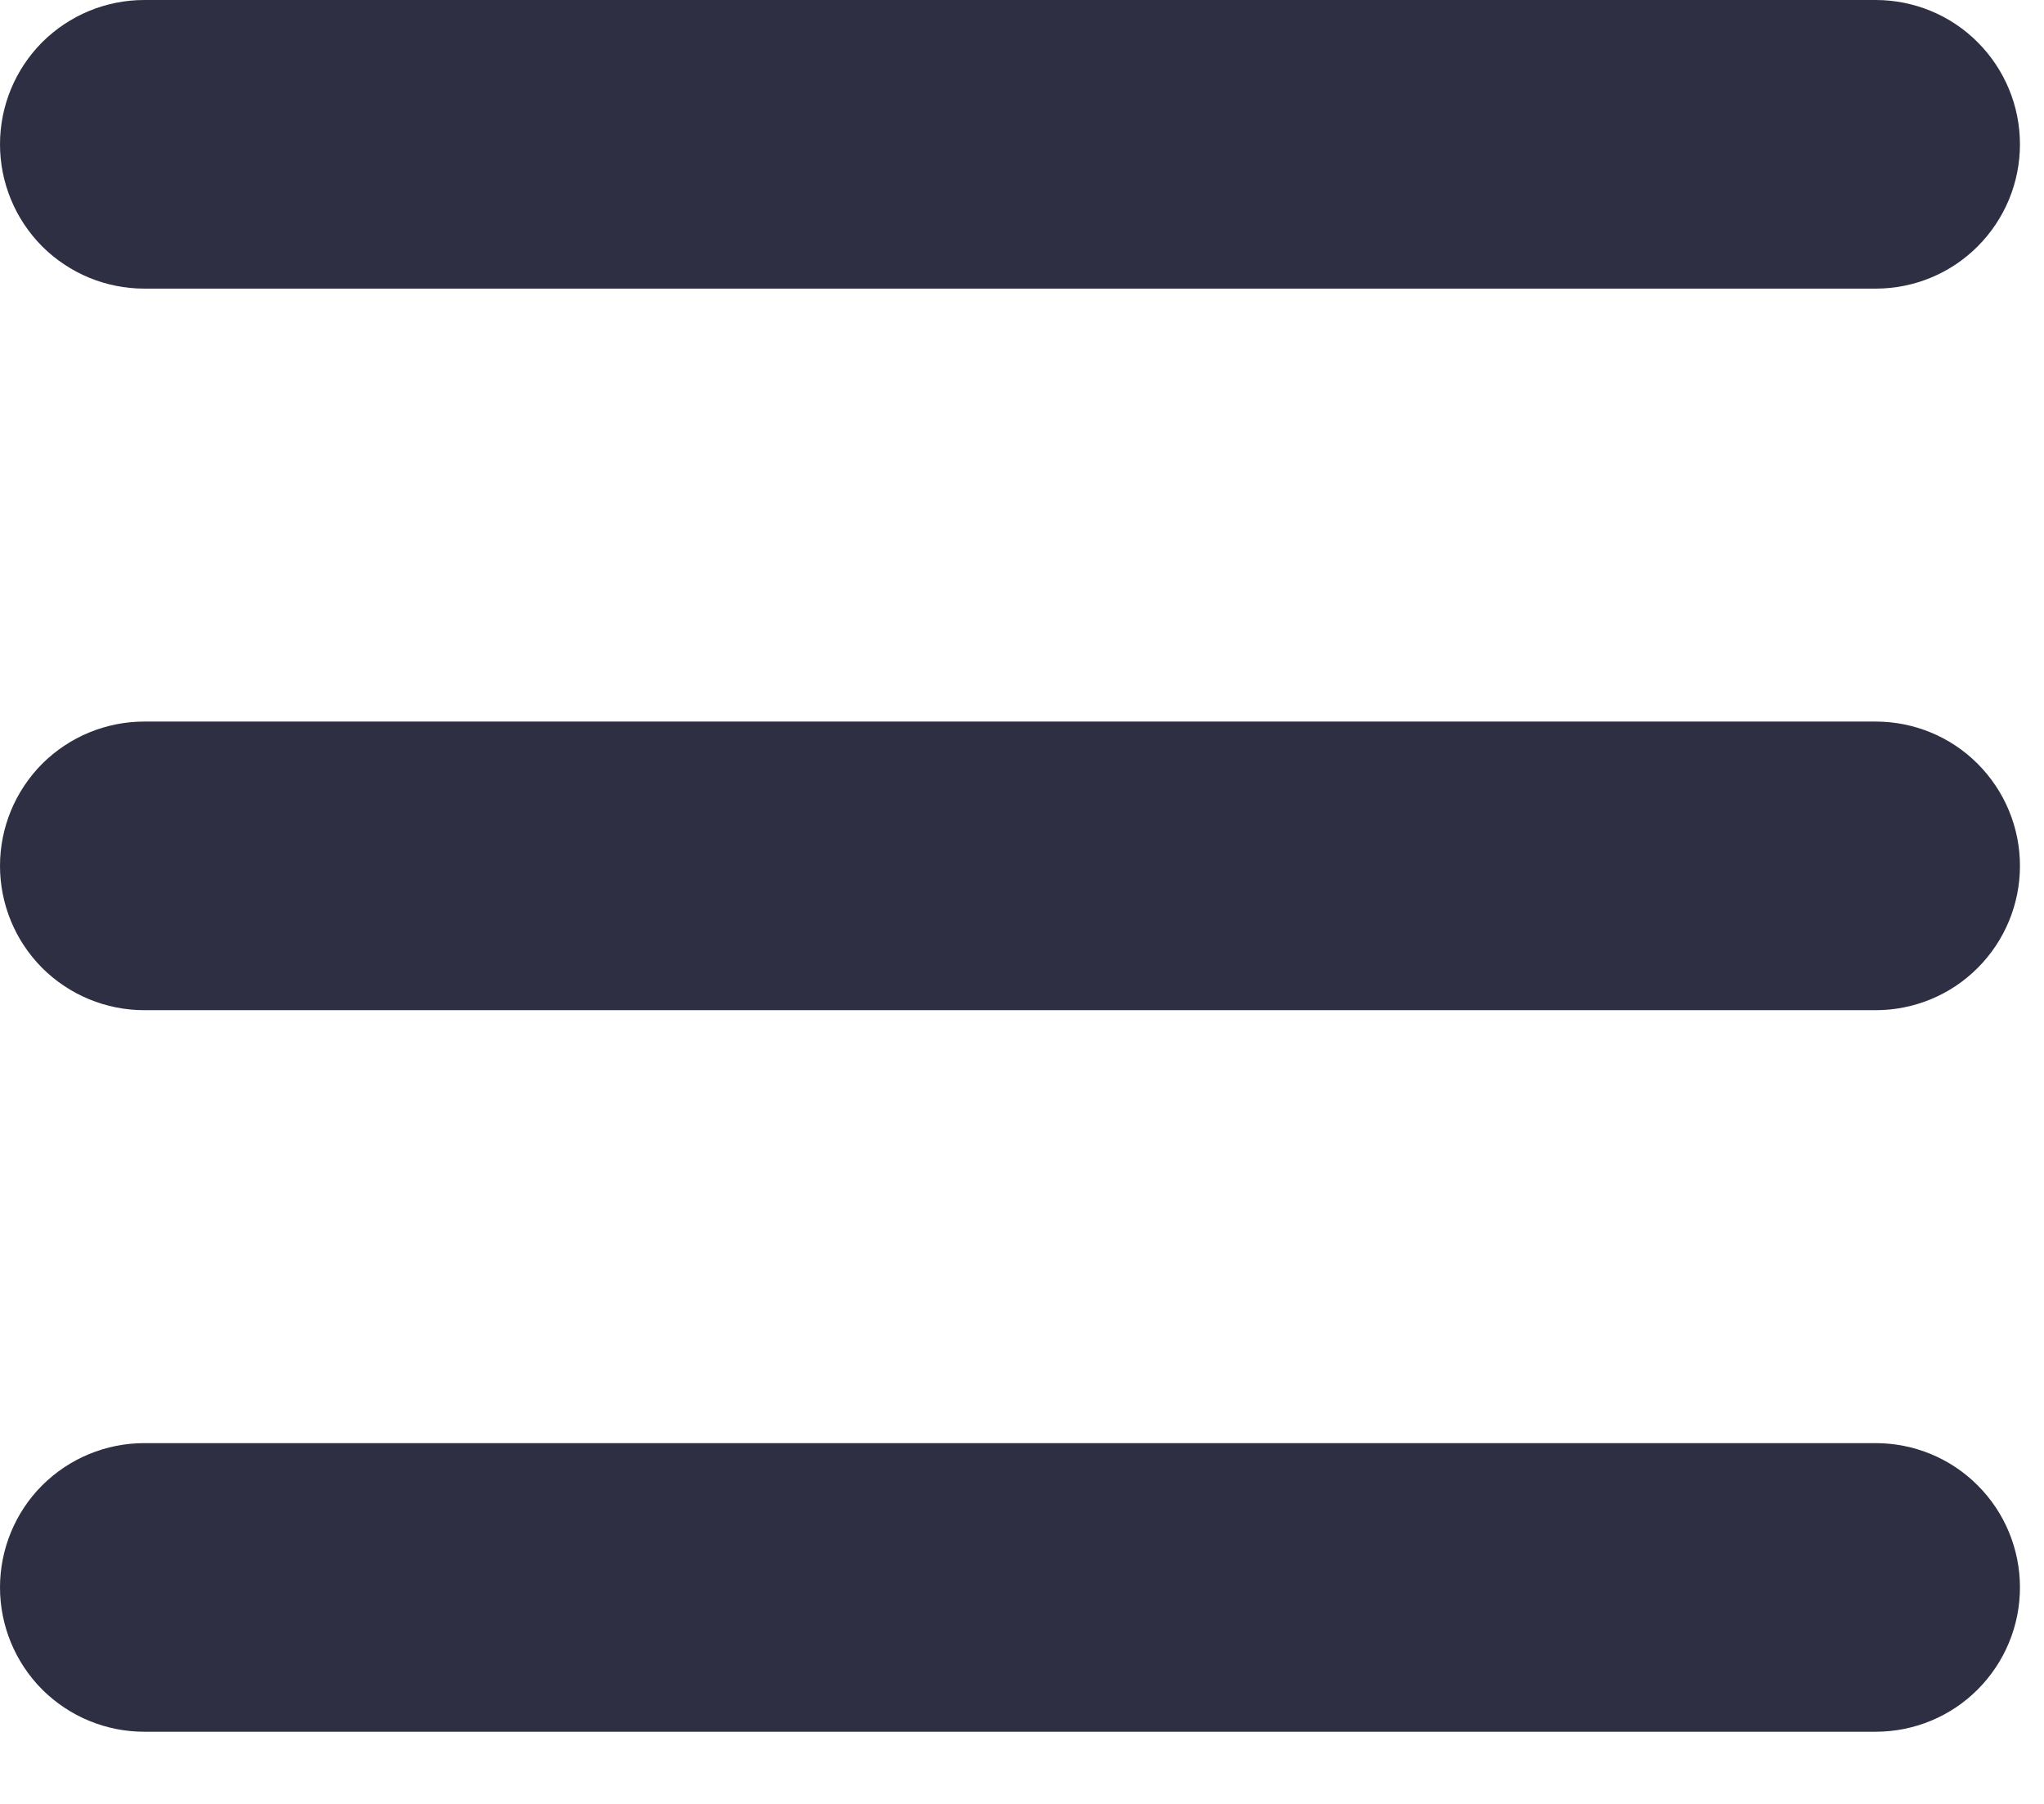
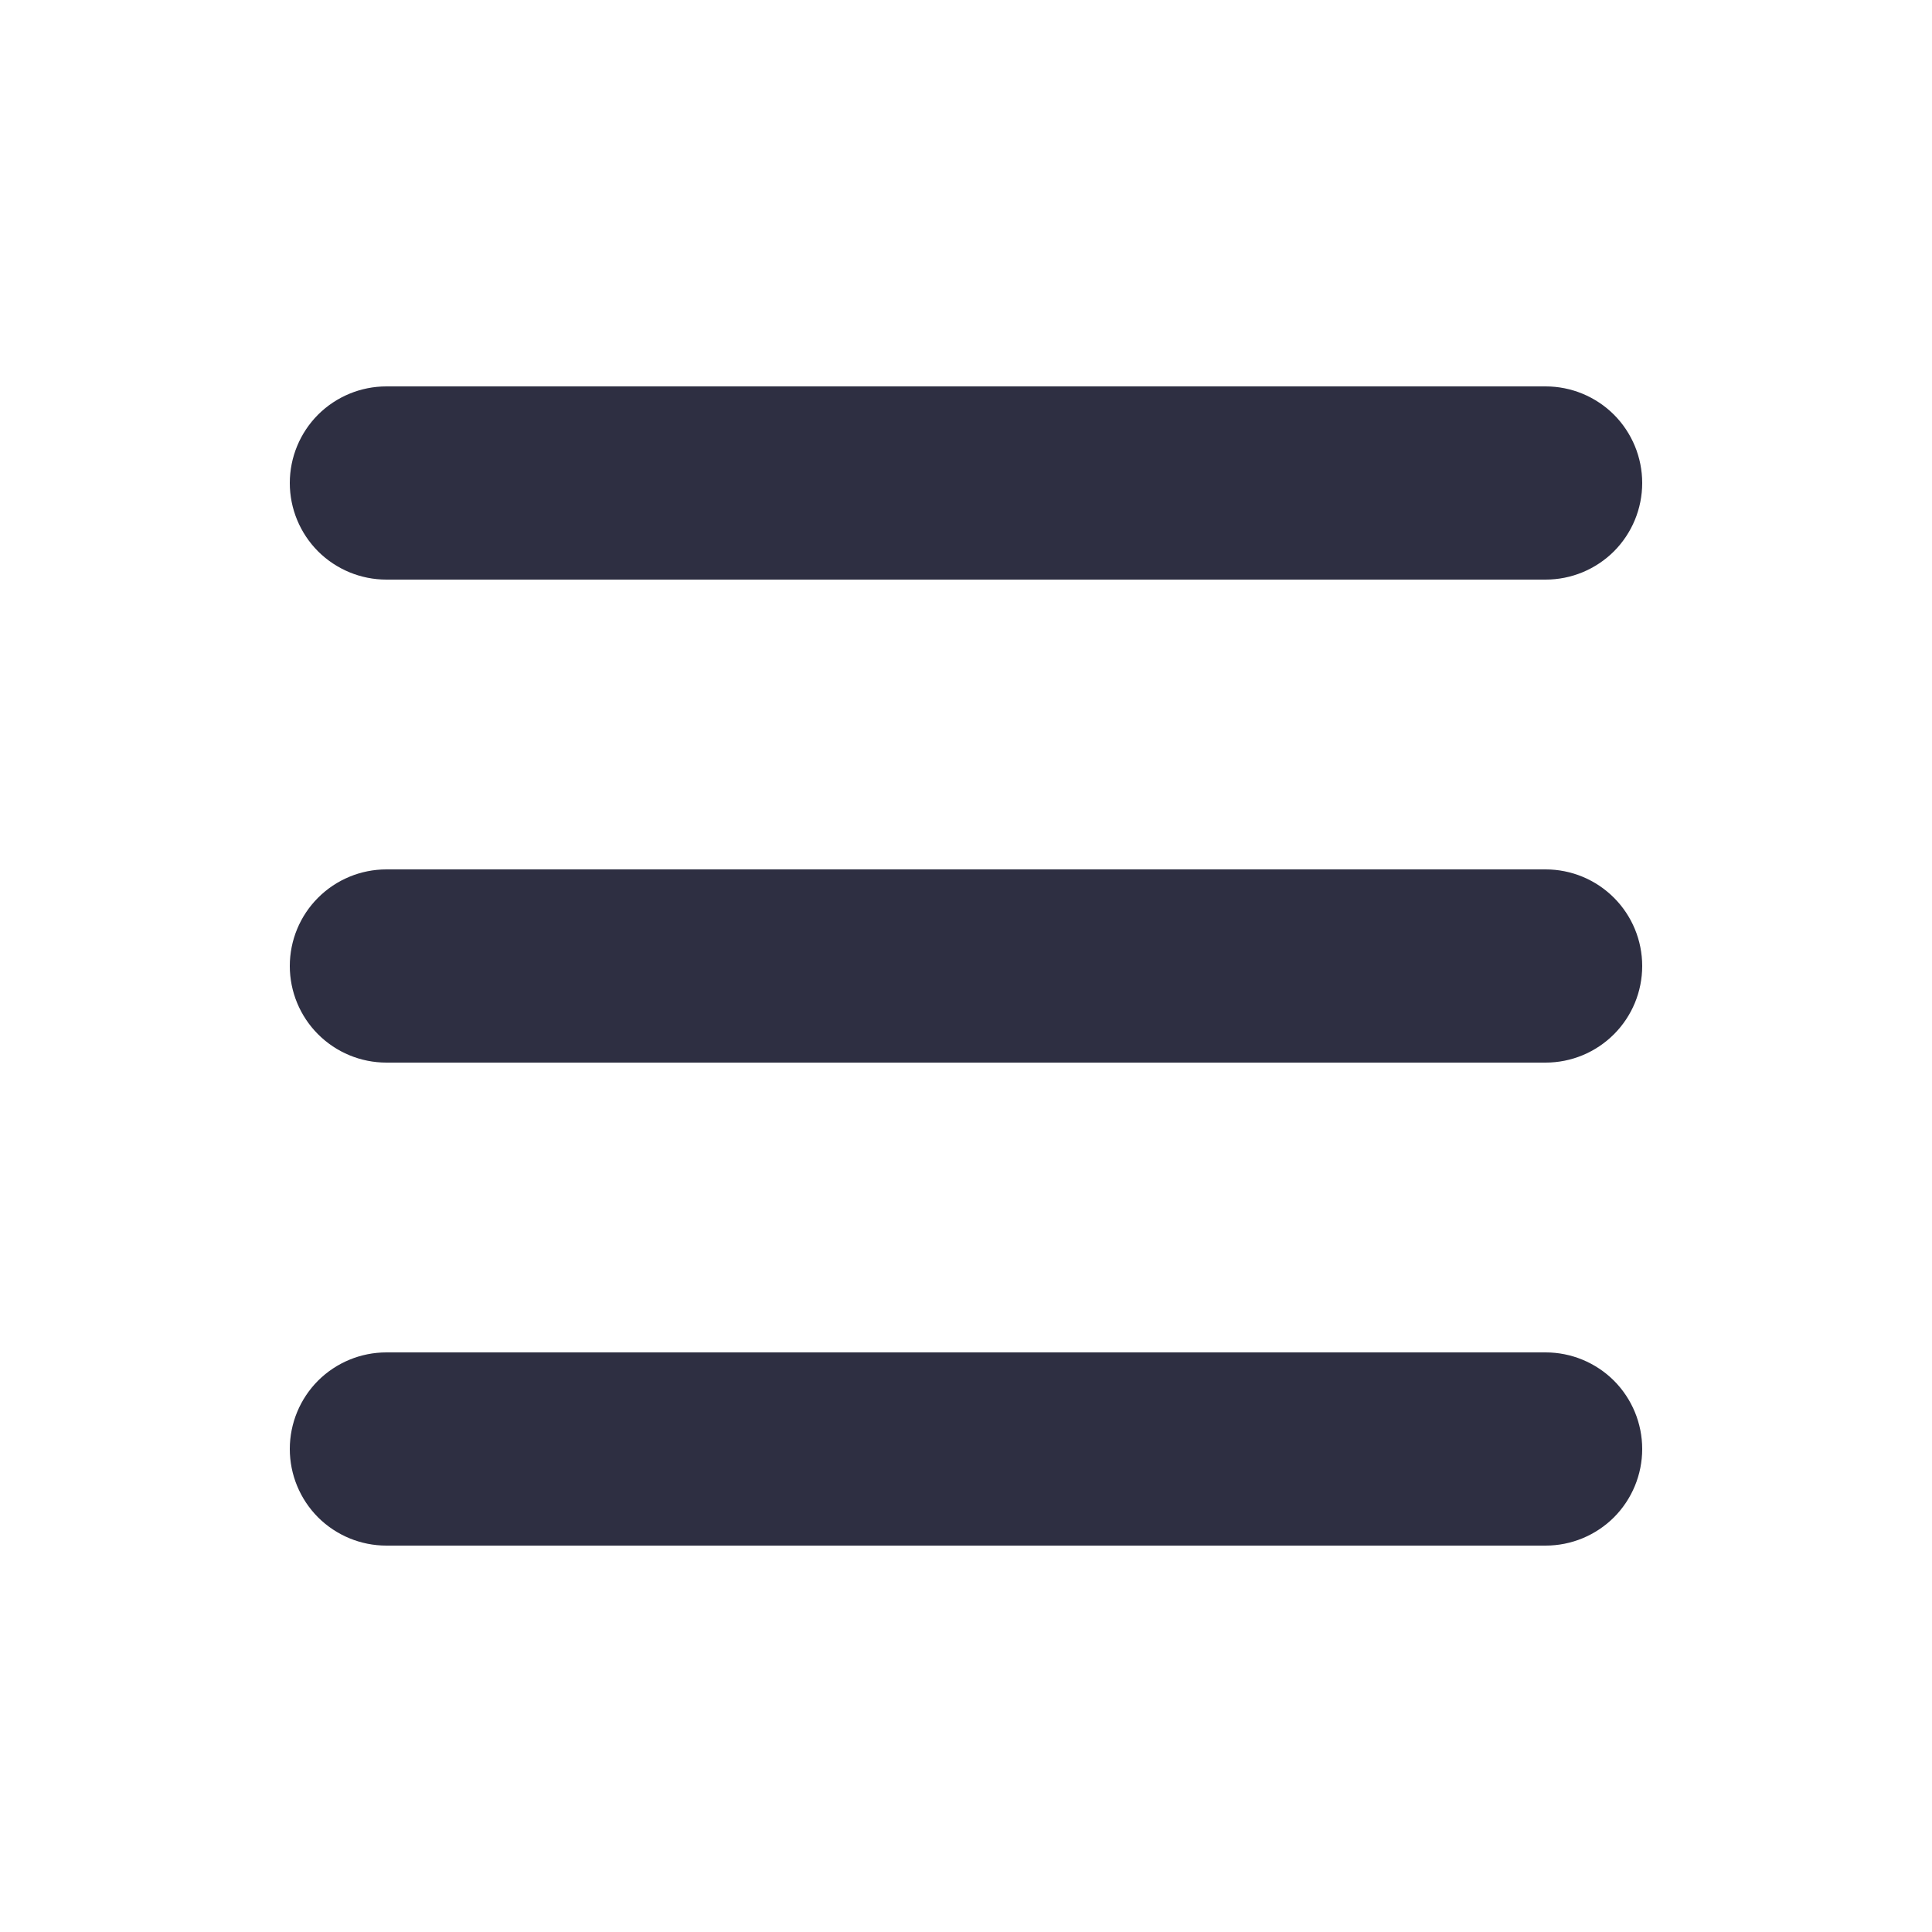
- <svg xmlns="http://www.w3.org/2000/svg" width="17" height="15" viewBox="0 0 17 15" fill="none">
-   <path fill-rule="evenodd" clip-rule="evenodd" d="M0 1.2C0 0.882 0.126 0.577 0.351 0.351C0.577 0.126 0.882 0 1.2 0H15.6C15.918 0 16.224 0.126 16.448 0.351C16.674 0.577 16.8 0.882 16.8 1.2C16.8 1.518 16.674 1.823 16.448 2.049C16.224 2.274 15.918 2.4 15.6 2.4H1.2C0.882 2.4 0.577 2.274 0.351 2.049C0.126 1.823 0 1.518 0 1.2Z" fill="#2E2F42" />
-   <path fill-rule="evenodd" clip-rule="evenodd" d="M0 7.2C0 6.882 0.126 6.577 0.351 6.351C0.577 6.126 0.882 6 1.2 6H15.6C15.918 6 16.224 6.126 16.448 6.351C16.674 6.577 16.8 6.882 16.8 7.2C16.8 7.518 16.674 7.823 16.448 8.049C16.224 8.274 15.918 8.4 15.6 8.4H1.2C0.882 8.4 0.577 8.274 0.351 8.049C0.126 7.823 0 7.518 0 7.2Z" fill="#2E2F42" />
-   <path fill-rule="evenodd" clip-rule="evenodd" d="M0 13.2C0 12.882 0.126 12.576 0.351 12.351C0.577 12.126 0.882 12 1.2 12H15.6C15.918 12 16.224 12.126 16.448 12.351C16.674 12.576 16.8 12.882 16.8 13.2C16.8 13.518 16.674 13.823 16.448 14.049C16.224 14.274 15.918 14.4 15.6 14.4H1.2C0.882 14.4 0.577 14.274 0.351 14.049C0.126 13.823 0 13.518 0 13.2Z" fill="#2E2F42" />
+ <svg xmlns="http://www.w3.org/2000/svg" width="24" height="24" viewBox="0 0 24 24" fill="none">
+   <path fill-rule="evenodd" clip-rule="evenodd" d="M3.6 6C3.6 5.682 3.726 5.377 3.951 5.151C4.177 4.926 4.482 4.8 4.8 4.8H19.2C19.518 4.8 19.823 4.926 20.049 5.151C20.274 5.377 20.4 5.682 20.4 6C20.4 6.318 20.274 6.623 20.049 6.849C19.823 7.074 19.518 7.2 19.2 7.2H4.8C4.482 7.2 4.177 7.074 3.951 6.849C3.726 6.623 3.6 6.318 3.6 6Z" fill="#2E2F42" />
+   <path fill-rule="evenodd" clip-rule="evenodd" d="M3.6 12C3.6 11.682 3.726 11.377 3.951 11.152C4.177 10.926 4.482 10.8 4.8 10.8H19.2C19.518 10.8 19.823 10.926 20.049 11.152C20.274 11.377 20.4 11.682 20.4 12C20.4 12.318 20.274 12.623 20.049 12.848C19.823 13.074 19.518 13.2 19.2 13.2H4.8C4.482 13.2 4.177 13.074 3.951 12.848C3.726 12.623 3.6 12.318 3.6 12Z" fill="#2E2F42" />
+   <path fill-rule="evenodd" clip-rule="evenodd" d="M3.6 18C3.6 17.682 3.726 17.377 3.951 17.151C4.177 16.926 4.482 16.8 4.8 16.8H19.2C19.518 16.8 19.823 16.926 20.049 17.151C20.274 17.377 20.4 17.682 20.4 18C20.4 18.318 20.274 18.623 20.049 18.849C19.823 19.074 19.518 19.2 19.2 19.2H4.8C4.482 19.2 4.177 19.074 3.951 18.849C3.726 18.623 3.6 18.318 3.6 18Z" fill="#2E2F42" />
</svg>
